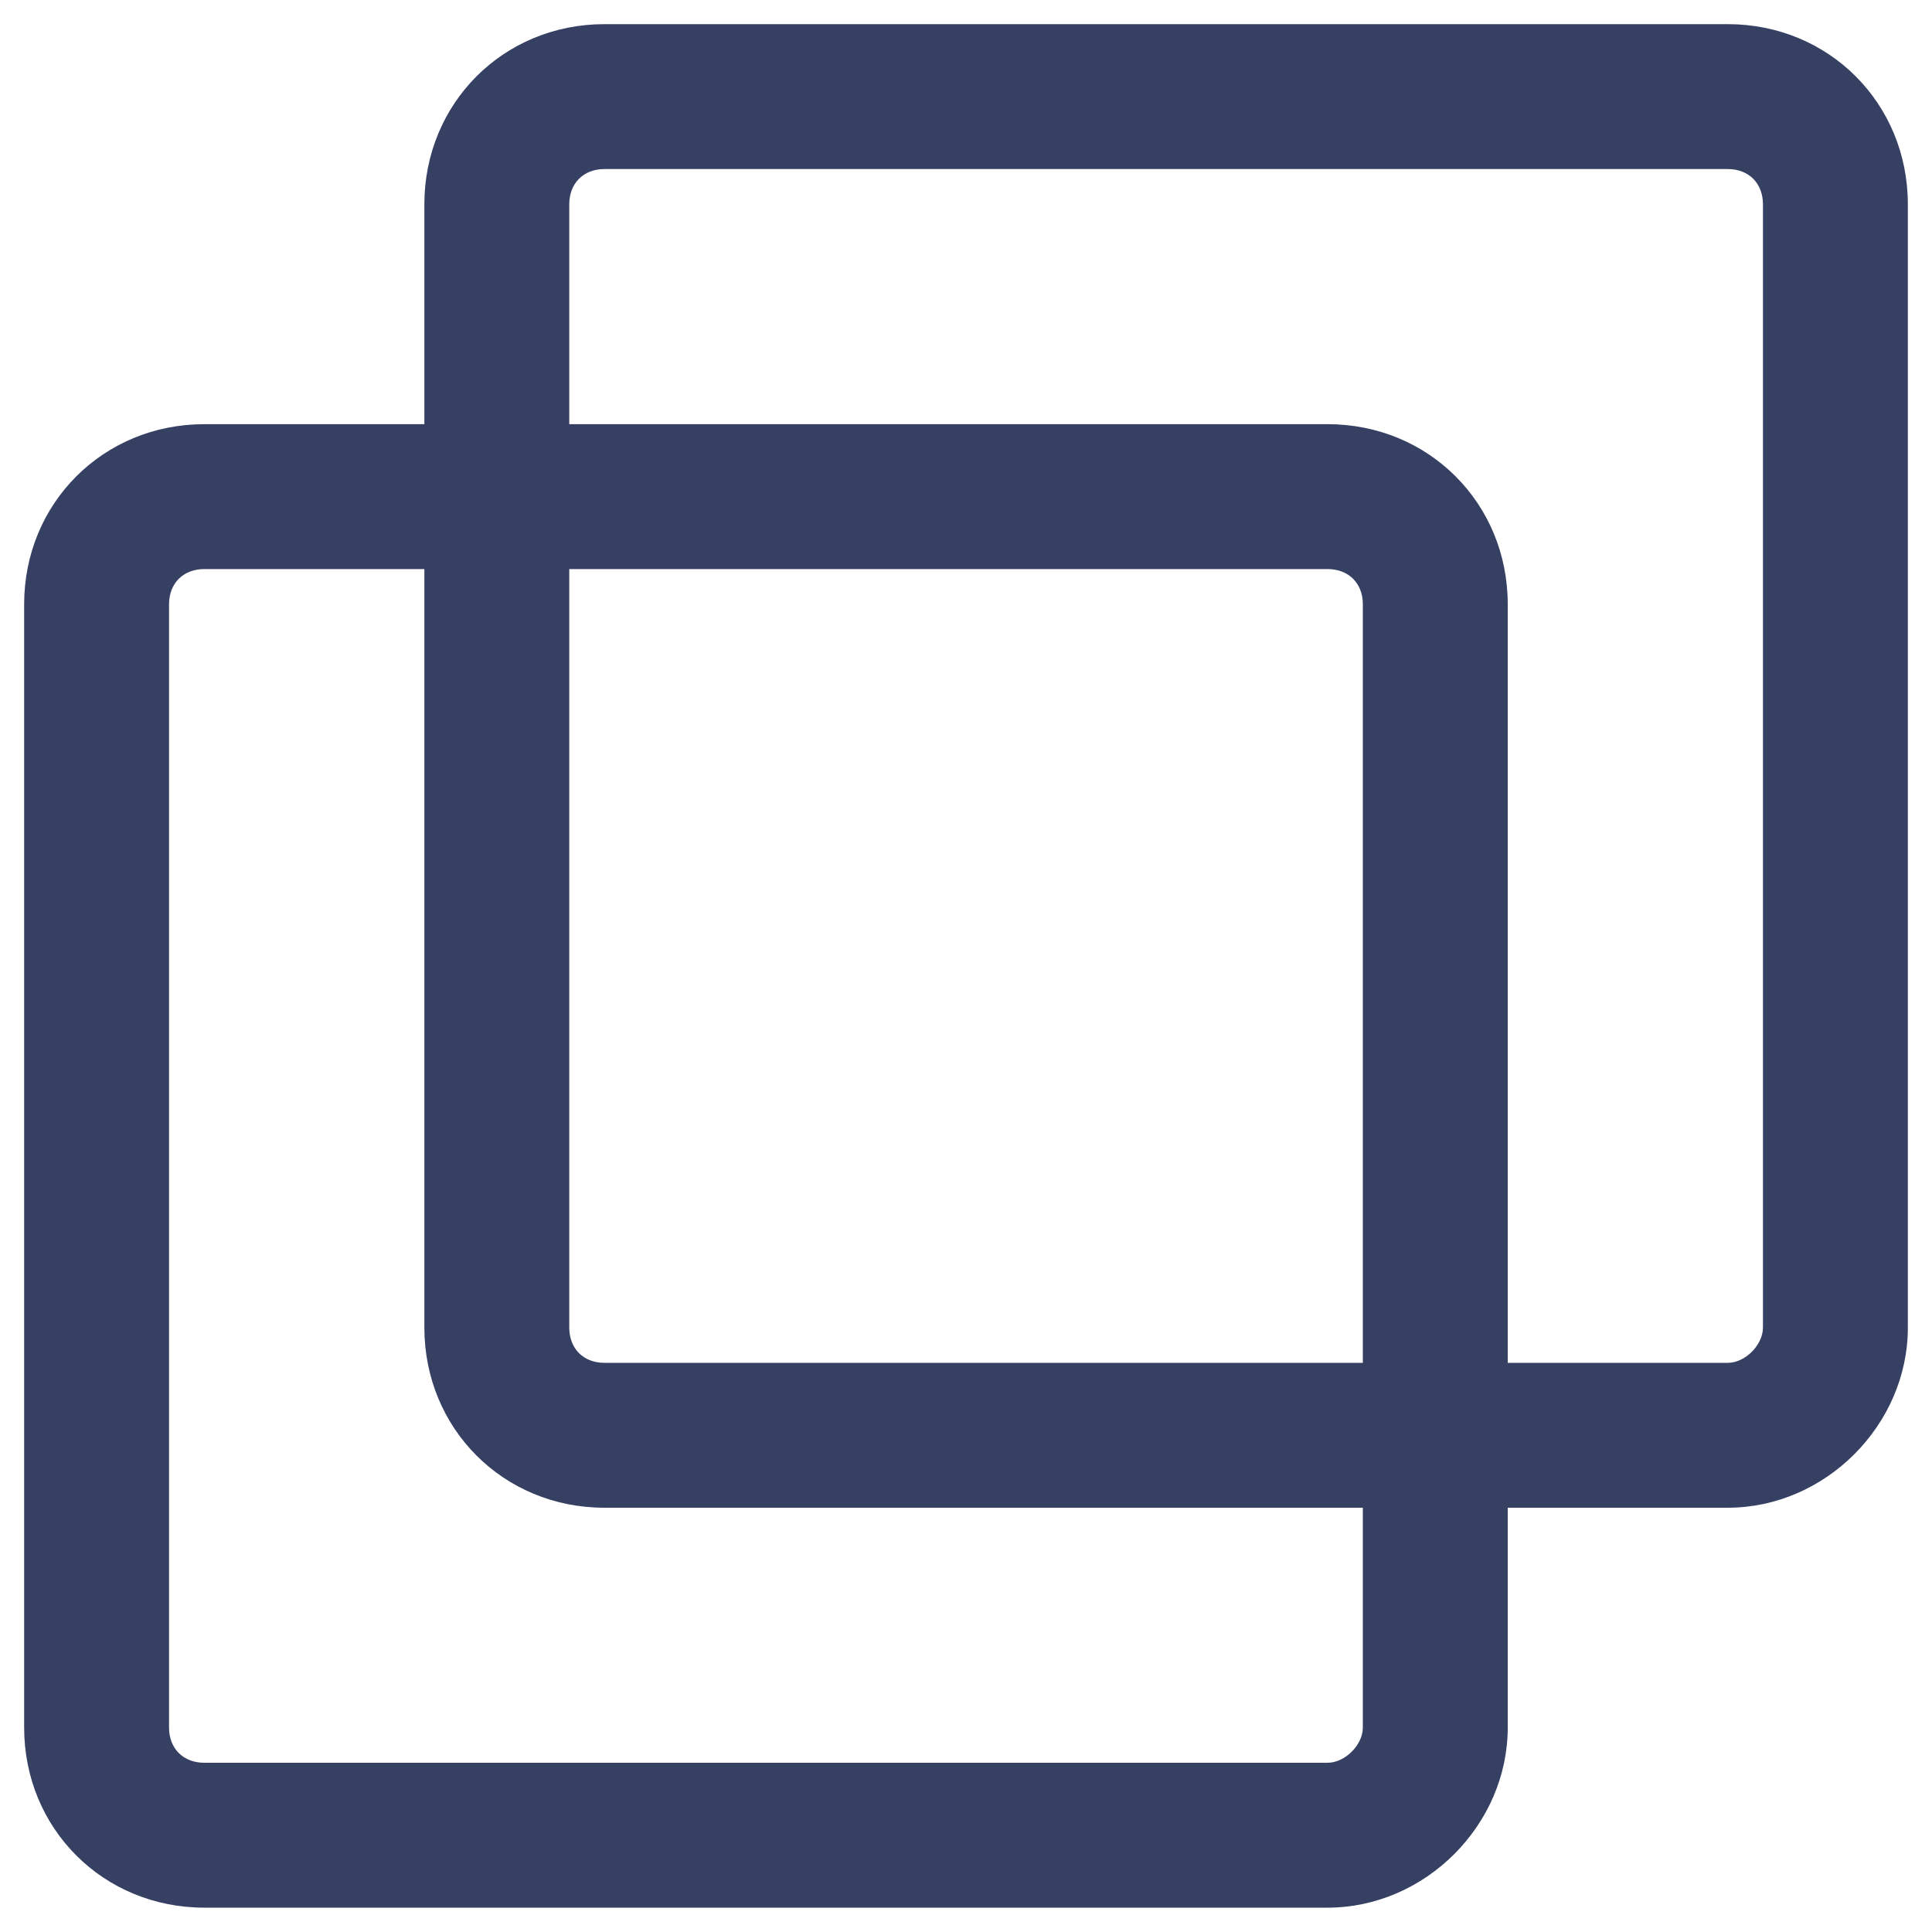
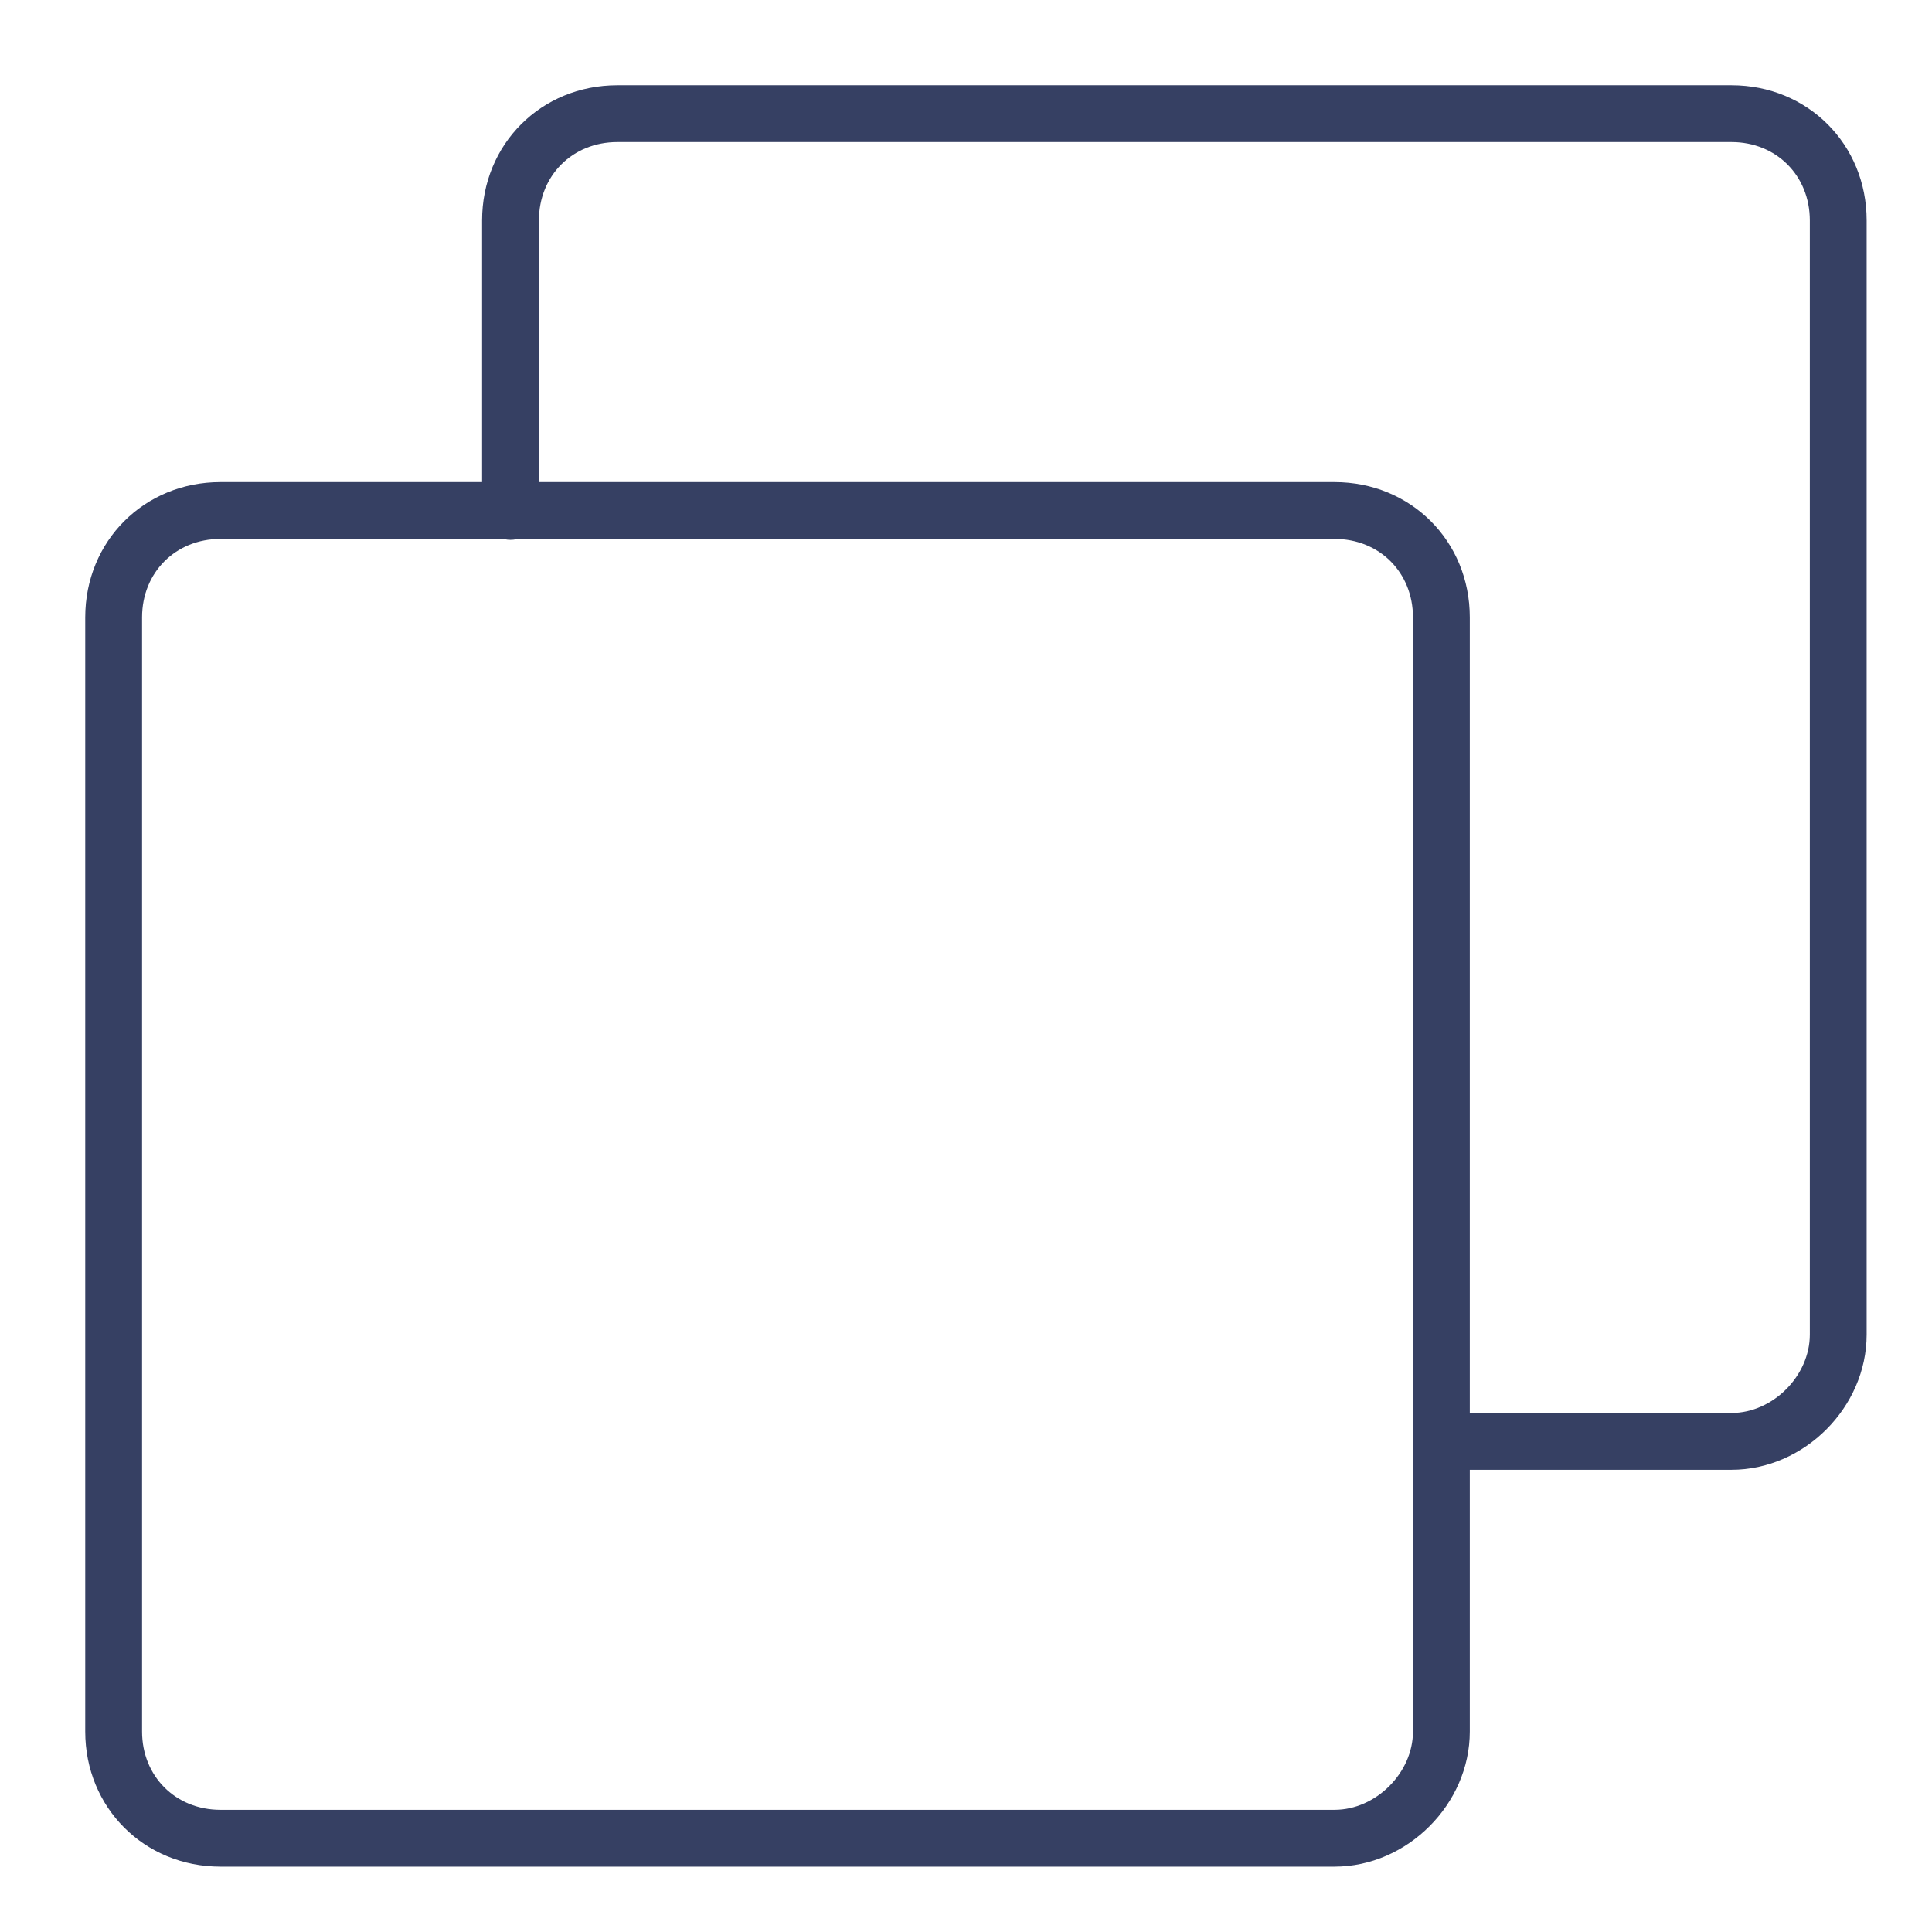
- <svg xmlns="http://www.w3.org/2000/svg" width="20" height="20" viewBox="0 0 20 20" fill="none">
-   <path fill-rule="evenodd" clip-rule="evenodd" d="M6.257 1.75C6.04 1.75 5.893 1.897 5.893 2.115V13.743C5.893 13.961 6.04 14.108 6.257 14.108H17.886C18.066 14.108 18.25 13.923 18.25 13.743V2.115C18.25 1.897 18.103 1.75 17.886 1.75H6.257ZM4.393 2.115C4.393 1.069 5.211 0.25 6.257 0.25H17.886C18.932 0.25 19.75 1.069 19.75 2.115V13.743C19.75 14.752 18.894 15.608 17.886 15.608H6.257C5.211 15.608 4.393 14.789 4.393 13.743V2.115Z" fill="#364063" />
-   <path fill-rule="evenodd" clip-rule="evenodd" d="M2.115 5.891C1.897 5.891 1.75 6.038 1.75 6.255V17.884C1.75 18.101 1.897 18.248 2.115 18.248H13.743C13.923 18.248 14.108 18.064 14.108 17.884V6.255C14.108 6.038 13.961 5.891 13.743 5.891H2.115ZM0.25 6.255C0.25 5.209 1.069 4.391 2.115 4.391H13.743C14.789 4.391 15.608 5.209 15.608 6.255V17.884C15.608 18.892 14.752 19.748 13.743 19.748H2.115C1.069 19.748 0.25 18.93 0.25 17.884V6.255Z" fill="#364063" />
+ <svg xmlns="http://www.w3.org/2000/svg" width="17" height="17" viewBox="0 0 17 17" fill="none">
+   <path fill-rule="evenodd" clip-rule="evenodd" d="M5.432 1.25C5.037 1.25 4.742 1.545 4.742 1.94V4.5C4.742 4.638 4.63 4.75 4.492 4.75C4.354 4.75 4.242 4.638 4.242 4.5V1.94C4.242 1.269 4.761 0.75 5.432 0.75H15.236C15.906 0.75 16.425 1.269 16.425 1.94V11.743C16.425 12.383 15.875 12.933 15.236 12.933H12.697C12.559 12.933 12.447 12.821 12.447 12.683C12.447 12.545 12.559 12.433 12.697 12.433H15.236C15.599 12.433 15.925 12.107 15.925 11.743V1.94C15.925 1.545 15.63 1.25 15.236 1.25H5.432Z" fill="#364063" />
+   <path fill-rule="evenodd" clip-rule="evenodd" d="M1.94 4.742C1.545 4.742 1.25 5.037 1.25 5.432V15.236C1.25 15.63 1.545 15.925 1.94 15.925H11.743C12.107 15.925 12.433 15.599 12.433 15.236V5.432C12.433 5.037 12.138 4.742 11.743 4.742H1.94ZM0.75 5.432C0.75 4.761 1.269 4.242 1.94 4.242H11.743C12.414 4.242 12.933 4.761 12.933 5.432V15.236C12.933 15.875 12.383 16.425 11.743 16.425H1.94C1.269 16.425 0.75 15.906 0.75 15.236V5.432Z" fill="#364063" />
</svg>
